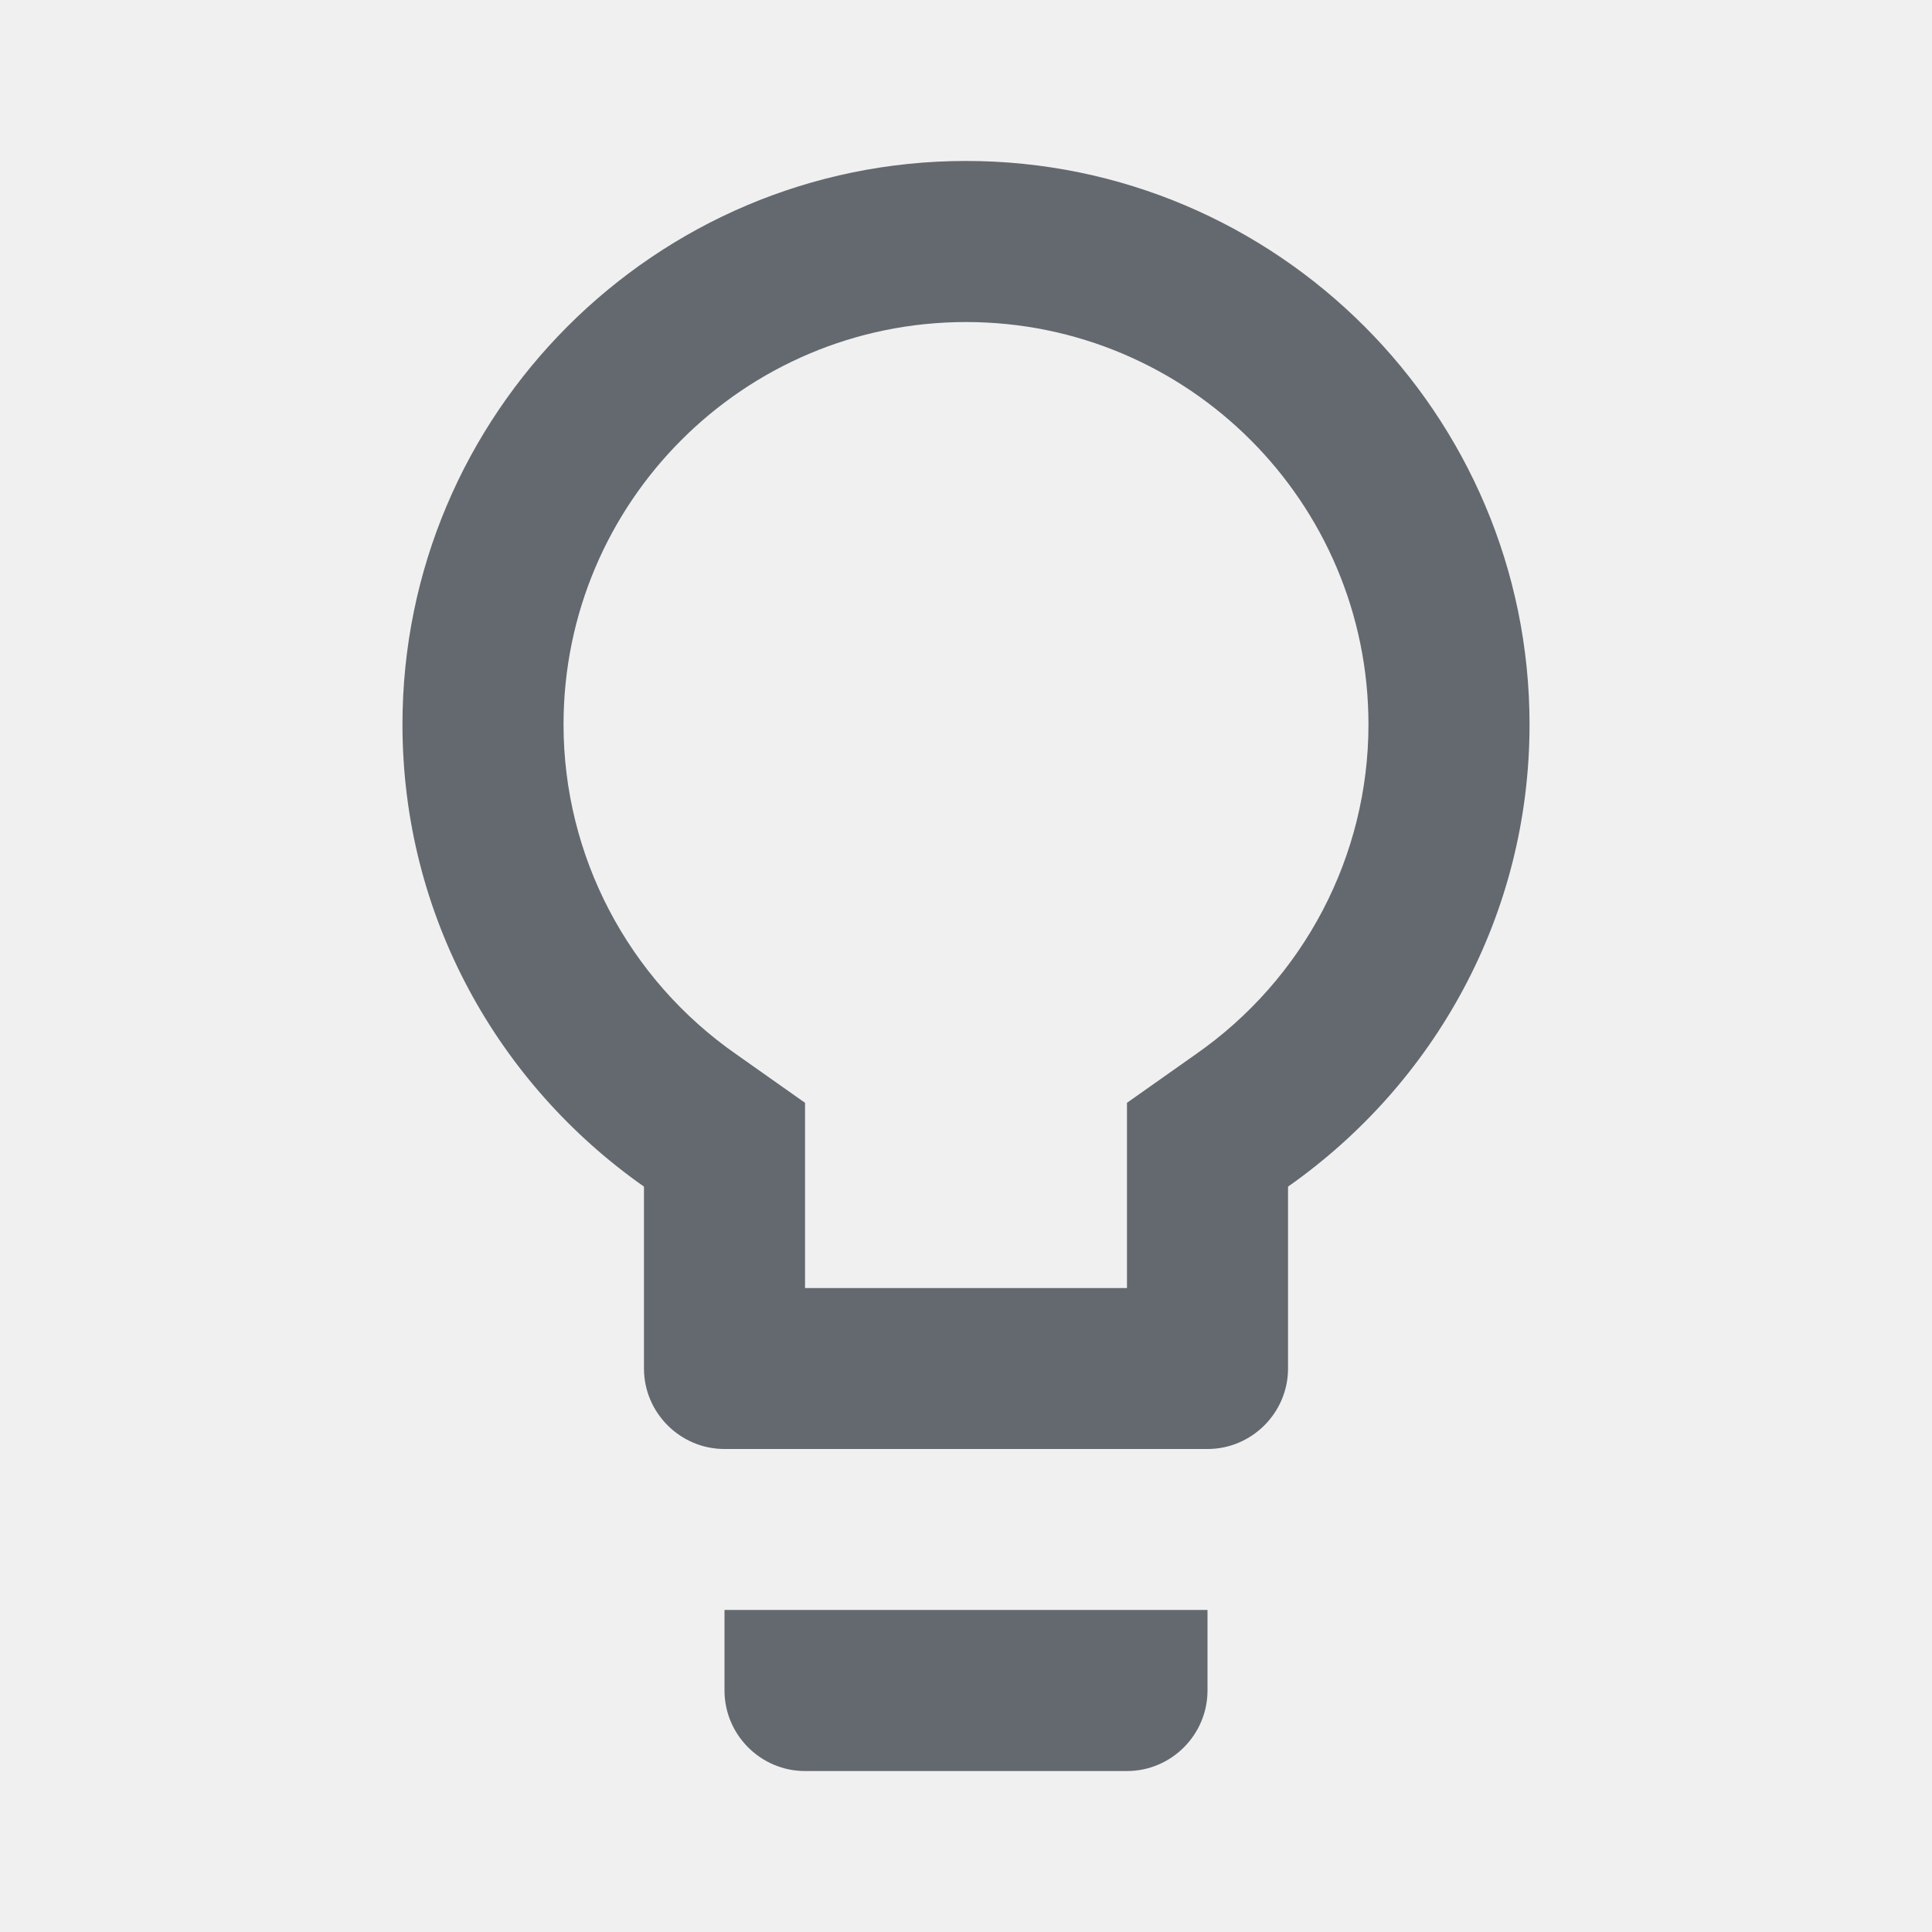
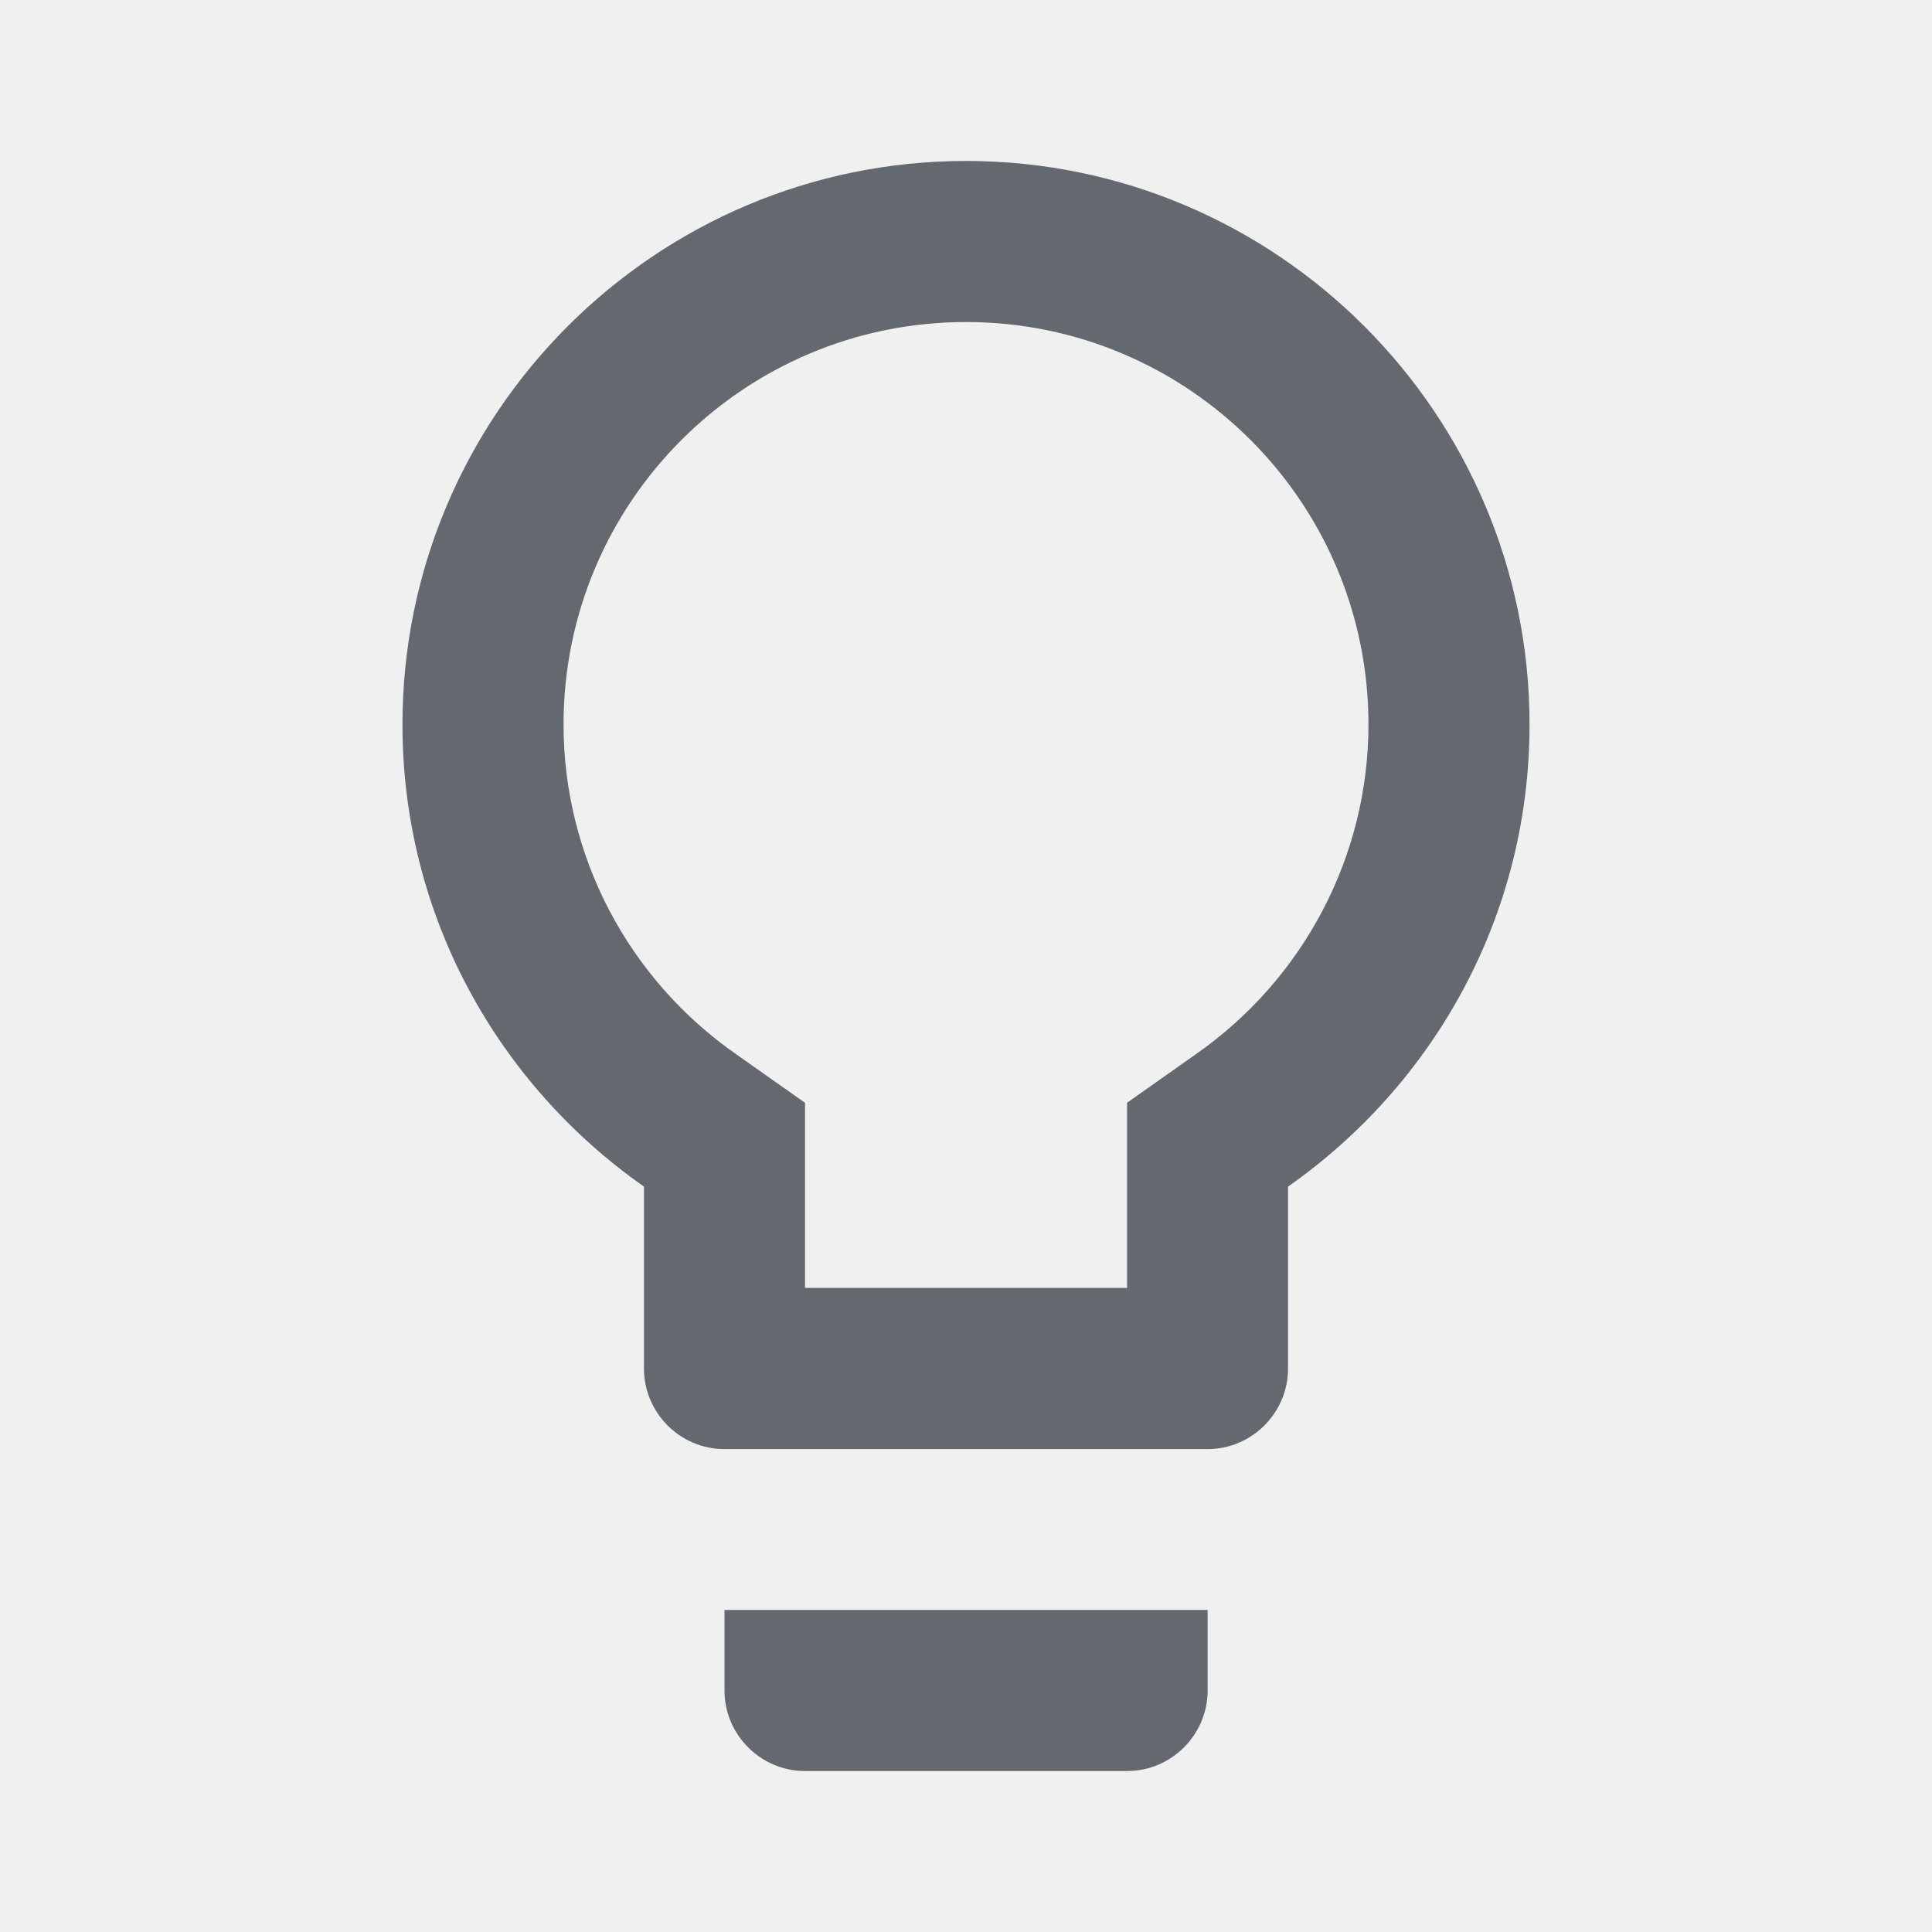
<svg xmlns="http://www.w3.org/2000/svg" width="16" height="16" viewBox="0 0 16 16" fill="none">
-   <mask id="mask0_12413_286" style="mask-type:alpha" maskUnits="userSpaceOnUse" x="3" y="1" width="10" height="14">
-     <path fill-rule="evenodd" clip-rule="evenodd" d="M8 1.333C5.427 1.333 3.333 3.427 3.333 6C3.333 7.587 4.127 8.98 5.333 9.827V11.333C5.333 11.7 5.633 12 6 12H10C10.367 12 10.667 11.7 10.667 11.333V9.827C11.873 8.98 12.667 7.587 12.667 6C12.667 3.427 10.573 1.333 8 1.333ZM6 14C6 14.367 6.3 14.667 6.667 14.667H9.333C9.7 14.667 10 14.367 10 14V13.333H6V14ZM9.333 9.133L9.9 8.733C10.8 8.107 11.333 7.087 11.333 6C11.333 4.16 9.84 2.667 8 2.667C6.16 2.667 4.667 4.16 4.667 6C4.667 7.087 5.2 8.107 6.1 8.733L6.667 9.133V10.667H9.333V9.133Z" fill="white" />
+   <mask id="a" width="10" height="14" x="3" y="1" maskUnits="userSpaceOnUse" style="mask-type:alpha">
+     <path fill="#fff" fill-rule="evenodd" d="M8 1.333C5.427 1.333 3.333 3.427 3.333 6c0 1.587.793 2.98 2 3.827v1.507c0 .367.3.667.667.667h4c.367 0 .667-.3.667-.667V9.827c1.207-.847 2-2.24 2-3.827 0-2.573-2.093-4.667-4.667-4.667ZM6 14c0 .367.3.667.667.667h2.667c.367 0 .667-.3.667-.667v-.667H6V14Zm3.333-4.867.567-.4c.9-.627 1.433-1.647 1.433-2.733C11.333 4.16 9.84 2.667 8 2.667 6.16 2.667 4.667 4.16 4.667 6c0 1.087.533 2.107 1.433 2.733l.567.4v1.533h2.667V9.133Z" clip-rule="evenodd" />
  </mask>
-   <g mask="url(#mask0_12413_286)">
-     <rect width="16" height="16" fill="#646970" />
+   <g mask="url(#a)">
+     <path fill="#646970" d="M0 0h16v16H0z" />
  </g>
</svg>
